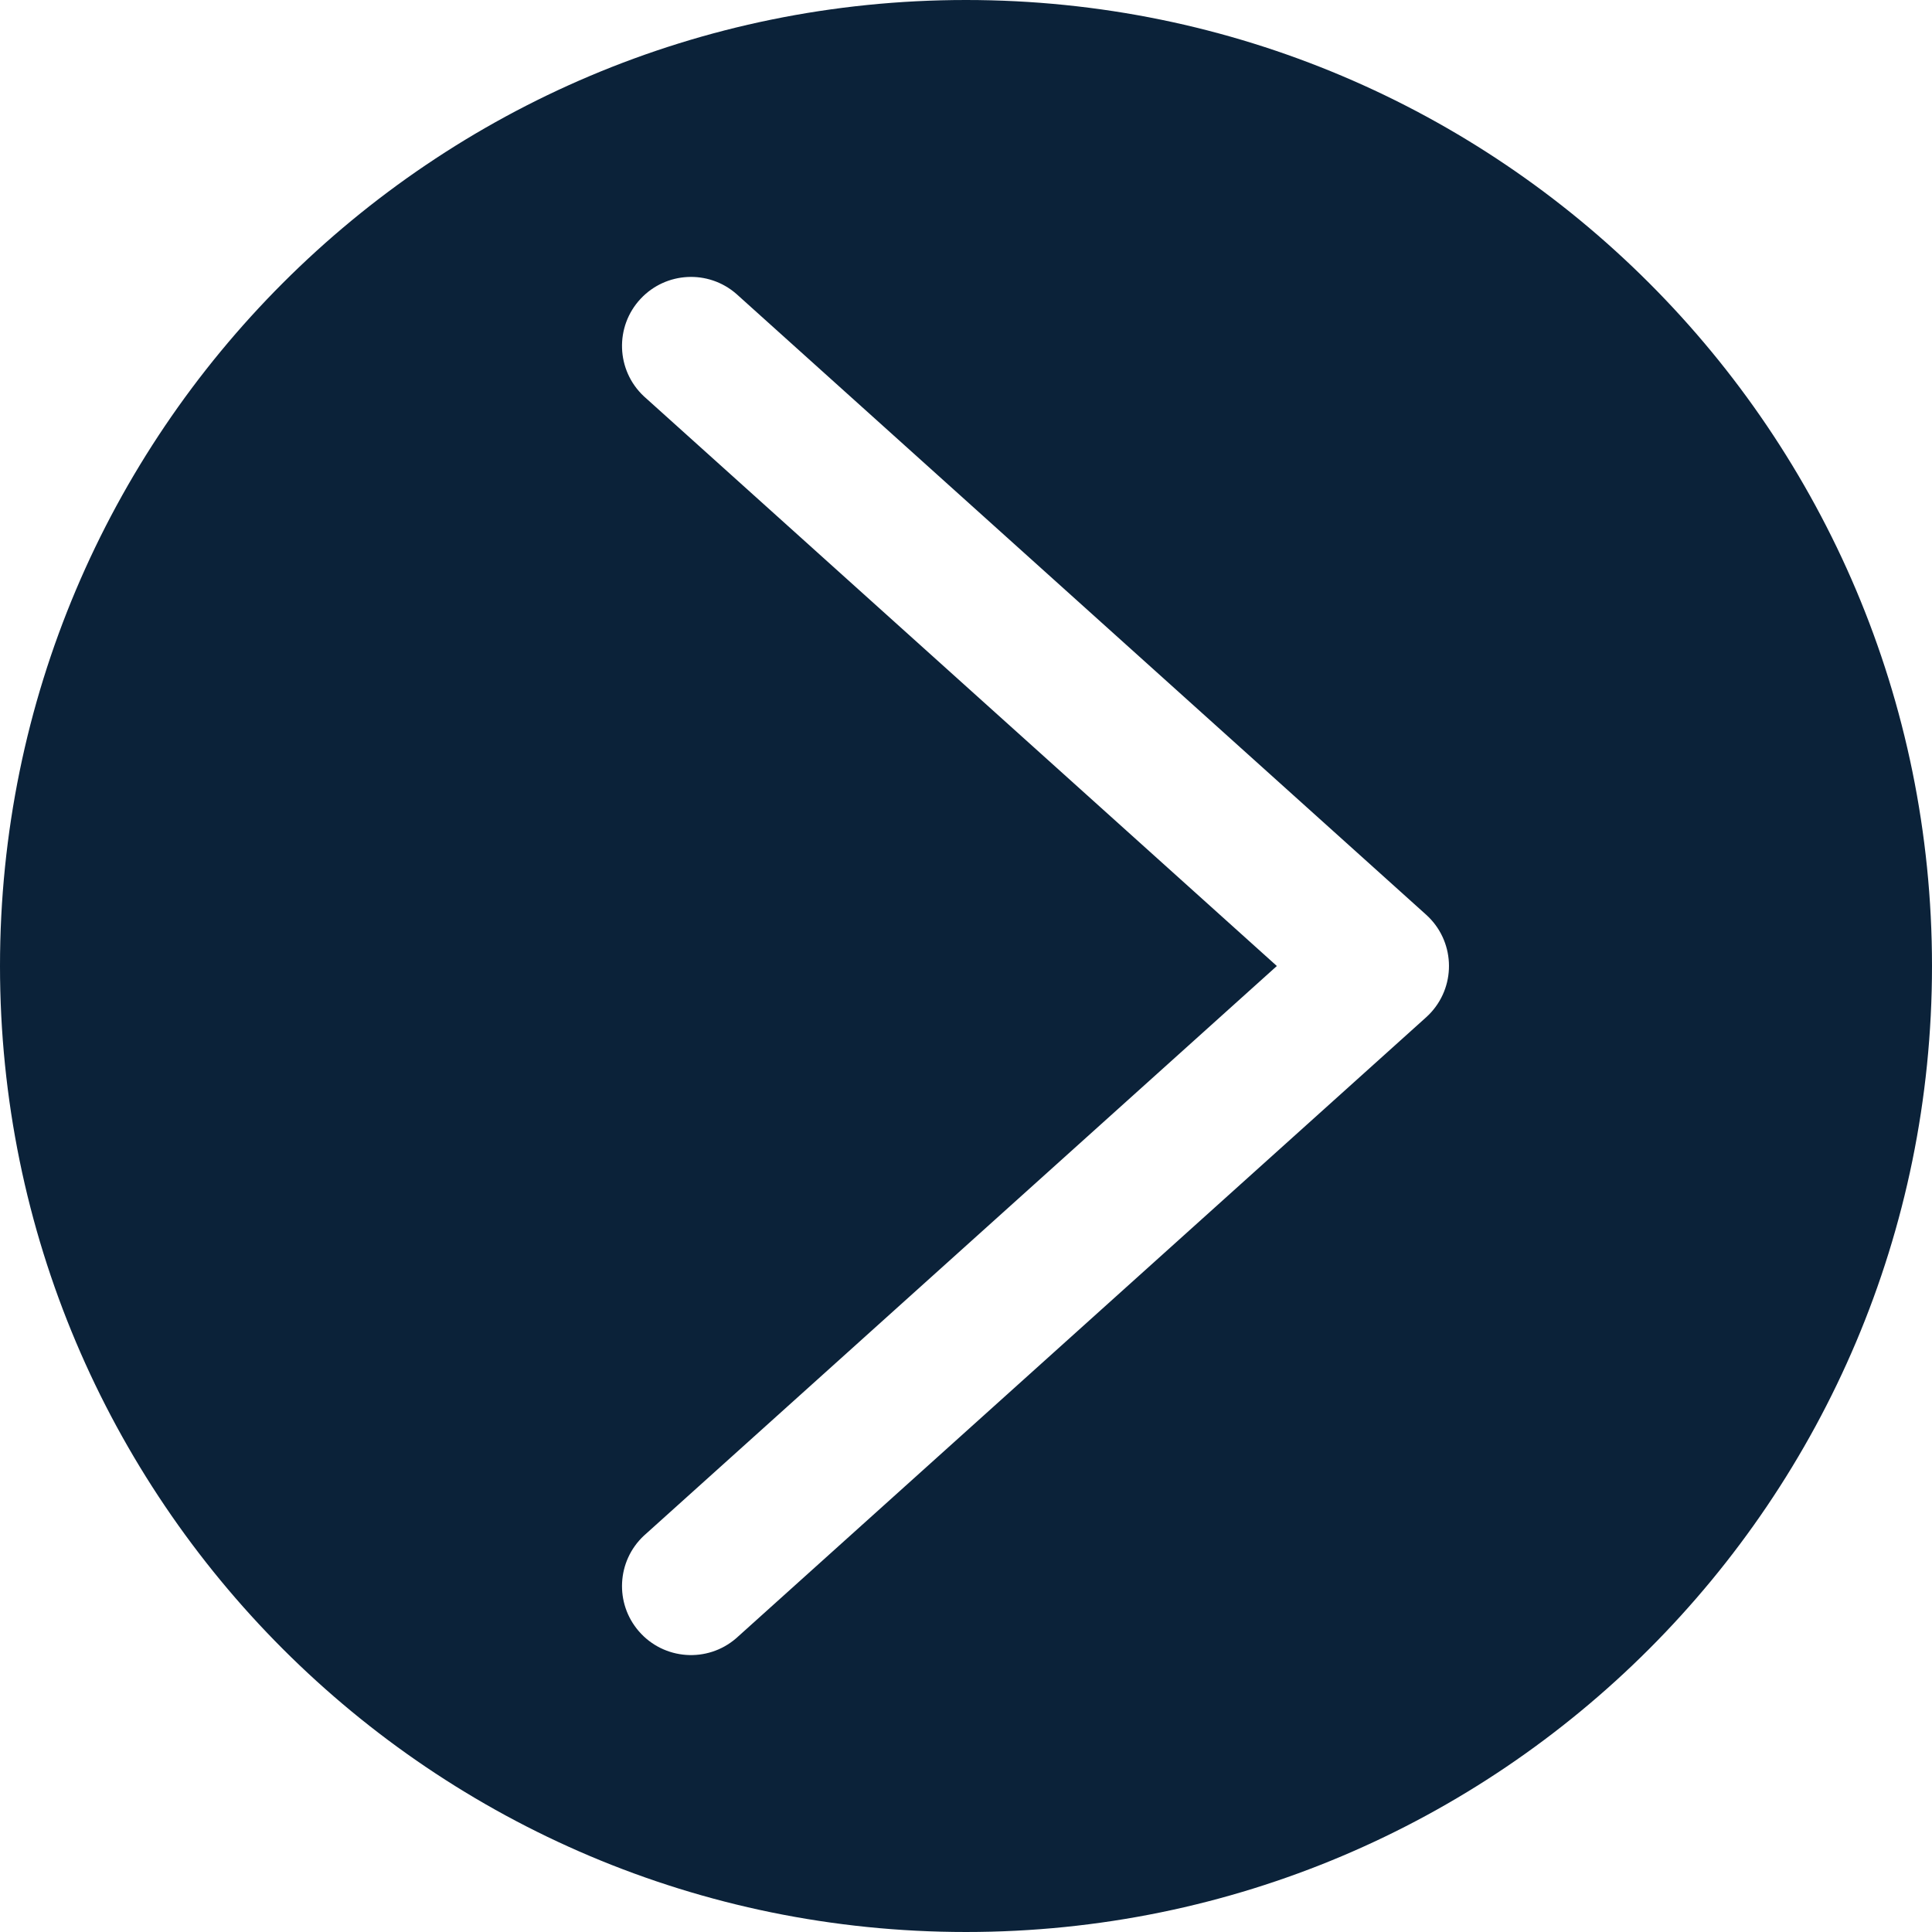
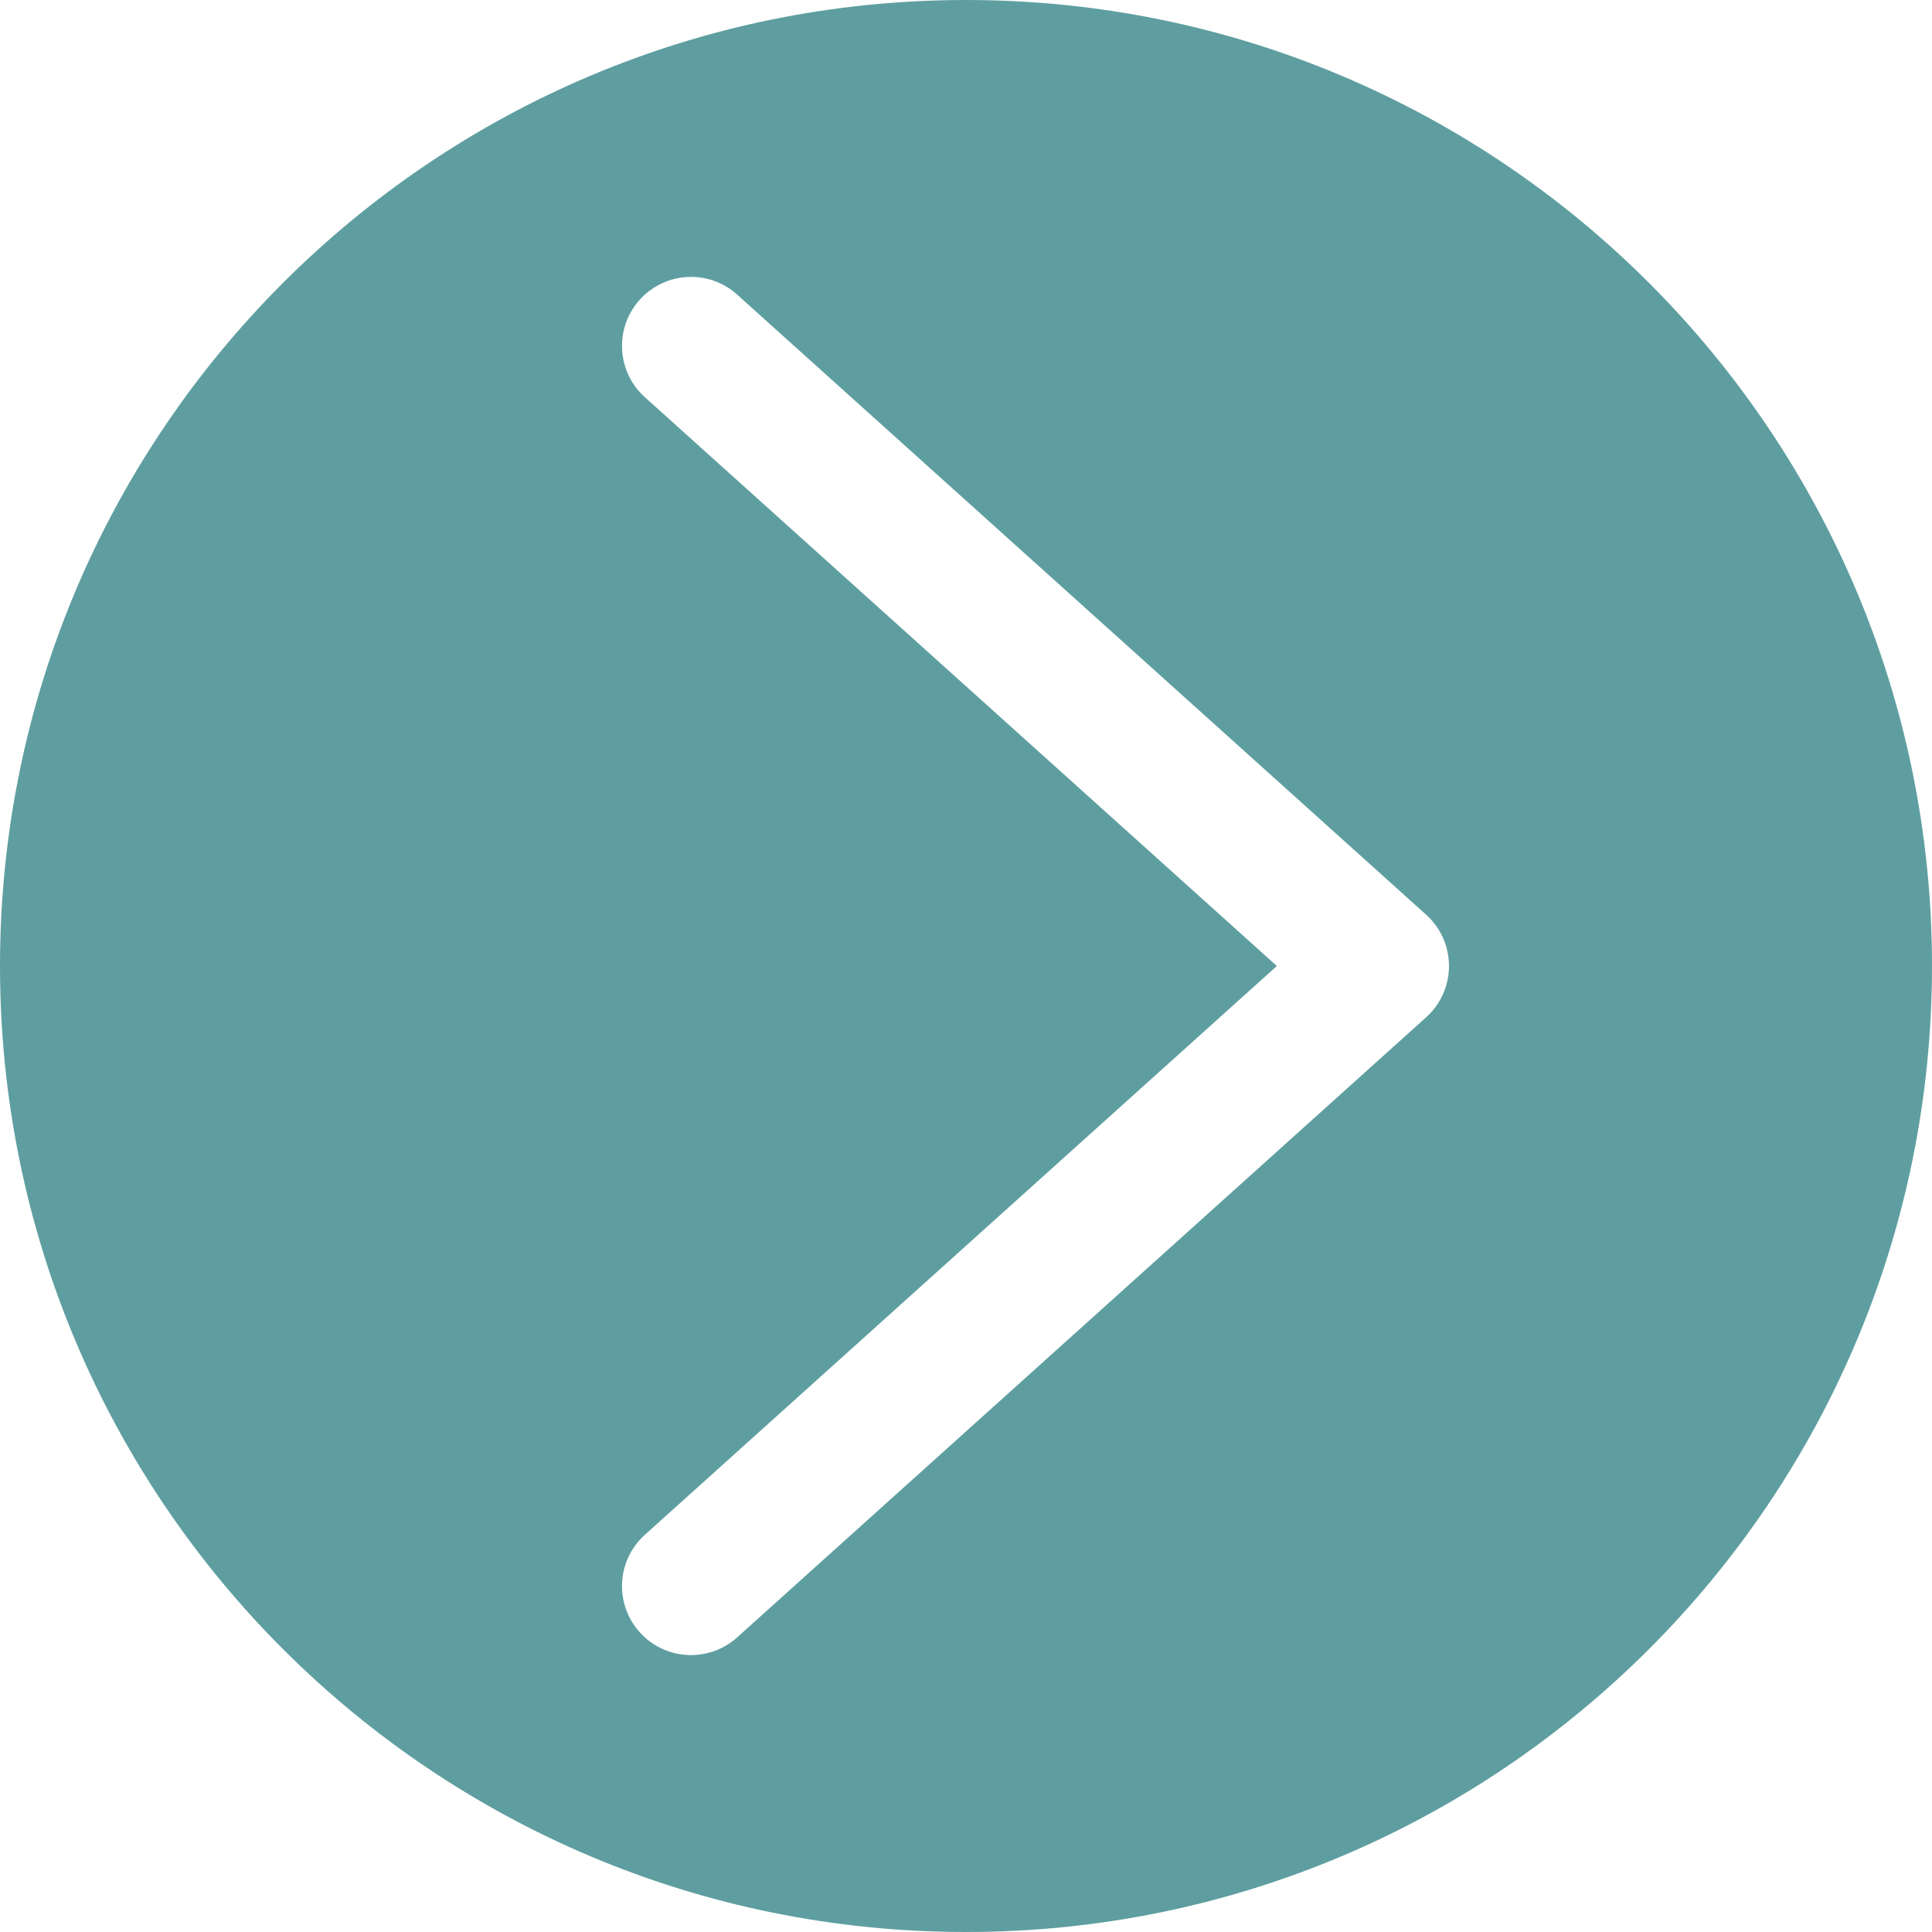
<svg xmlns="http://www.w3.org/2000/svg" version="1.1" width="512" height="512" x="0" y="0" viewBox="0 0 477.867 477.867" style="enable-background:new 0 0 512 512" xml:space="preserve" class="">
  <g>
    <g>
      <g>
-         <path d="M238.933,0C106.974,0,0,106.974,0,238.933s106.974,238.933,238.933,238.933s238.933-106.974,238.933-238.933    S370.893,0,238.933,0z M354.009,250.356c-0.397,0.441-0.817,0.861-1.258,1.258l-170.667,153.6    c-7.128,6.167-17.906,5.389-24.073-1.739c-5.996-6.93-5.449-17.357,1.238-23.622l156.57-140.919L159.249,98.014    c-6.879-6.444-7.231-17.244-0.787-24.123c6.265-6.687,16.693-7.234,23.622-1.238l170.667,153.6    C359.754,232.561,360.317,243.353,354.009,250.356z" fill="#0b2239" data-original="#000000" style="" class="" />
+         <path d="M238.933,0C106.974,0,0,106.974,0,238.933s106.974,238.933,238.933,238.933s238.933-106.974,238.933-238.933    S370.893,0,238.933,0z M354.009,250.356c-0.397,0.441-0.817,0.861-1.258,1.258l-170.667,153.6    c-7.128,6.167-17.906,5.389-24.073-1.739c-5.996-6.93-5.449-17.357,1.238-23.622l156.57-140.919L159.249,98.014    c-6.879-6.444-7.231-17.244-0.787-24.123c6.265-6.687,16.693-7.234,23.622-1.238l170.667,153.6    C359.754,232.561,360.317,243.353,354.009,250.356z" fill="cadetblue" data-original="#000000" style="" class="" />
      </g>
    </g>
    <g>
</g>
    <g>
</g>
    <g>
</g>
    <g>
</g>
    <g>
</g>
    <g>
</g>
    <g>
</g>
    <g>
</g>
    <g>
</g>
    <g>
</g>
    <g>
</g>
    <g>
</g>
    <g>
</g>
    <g>
</g>
    <g>
</g>
  </g>
</svg>
